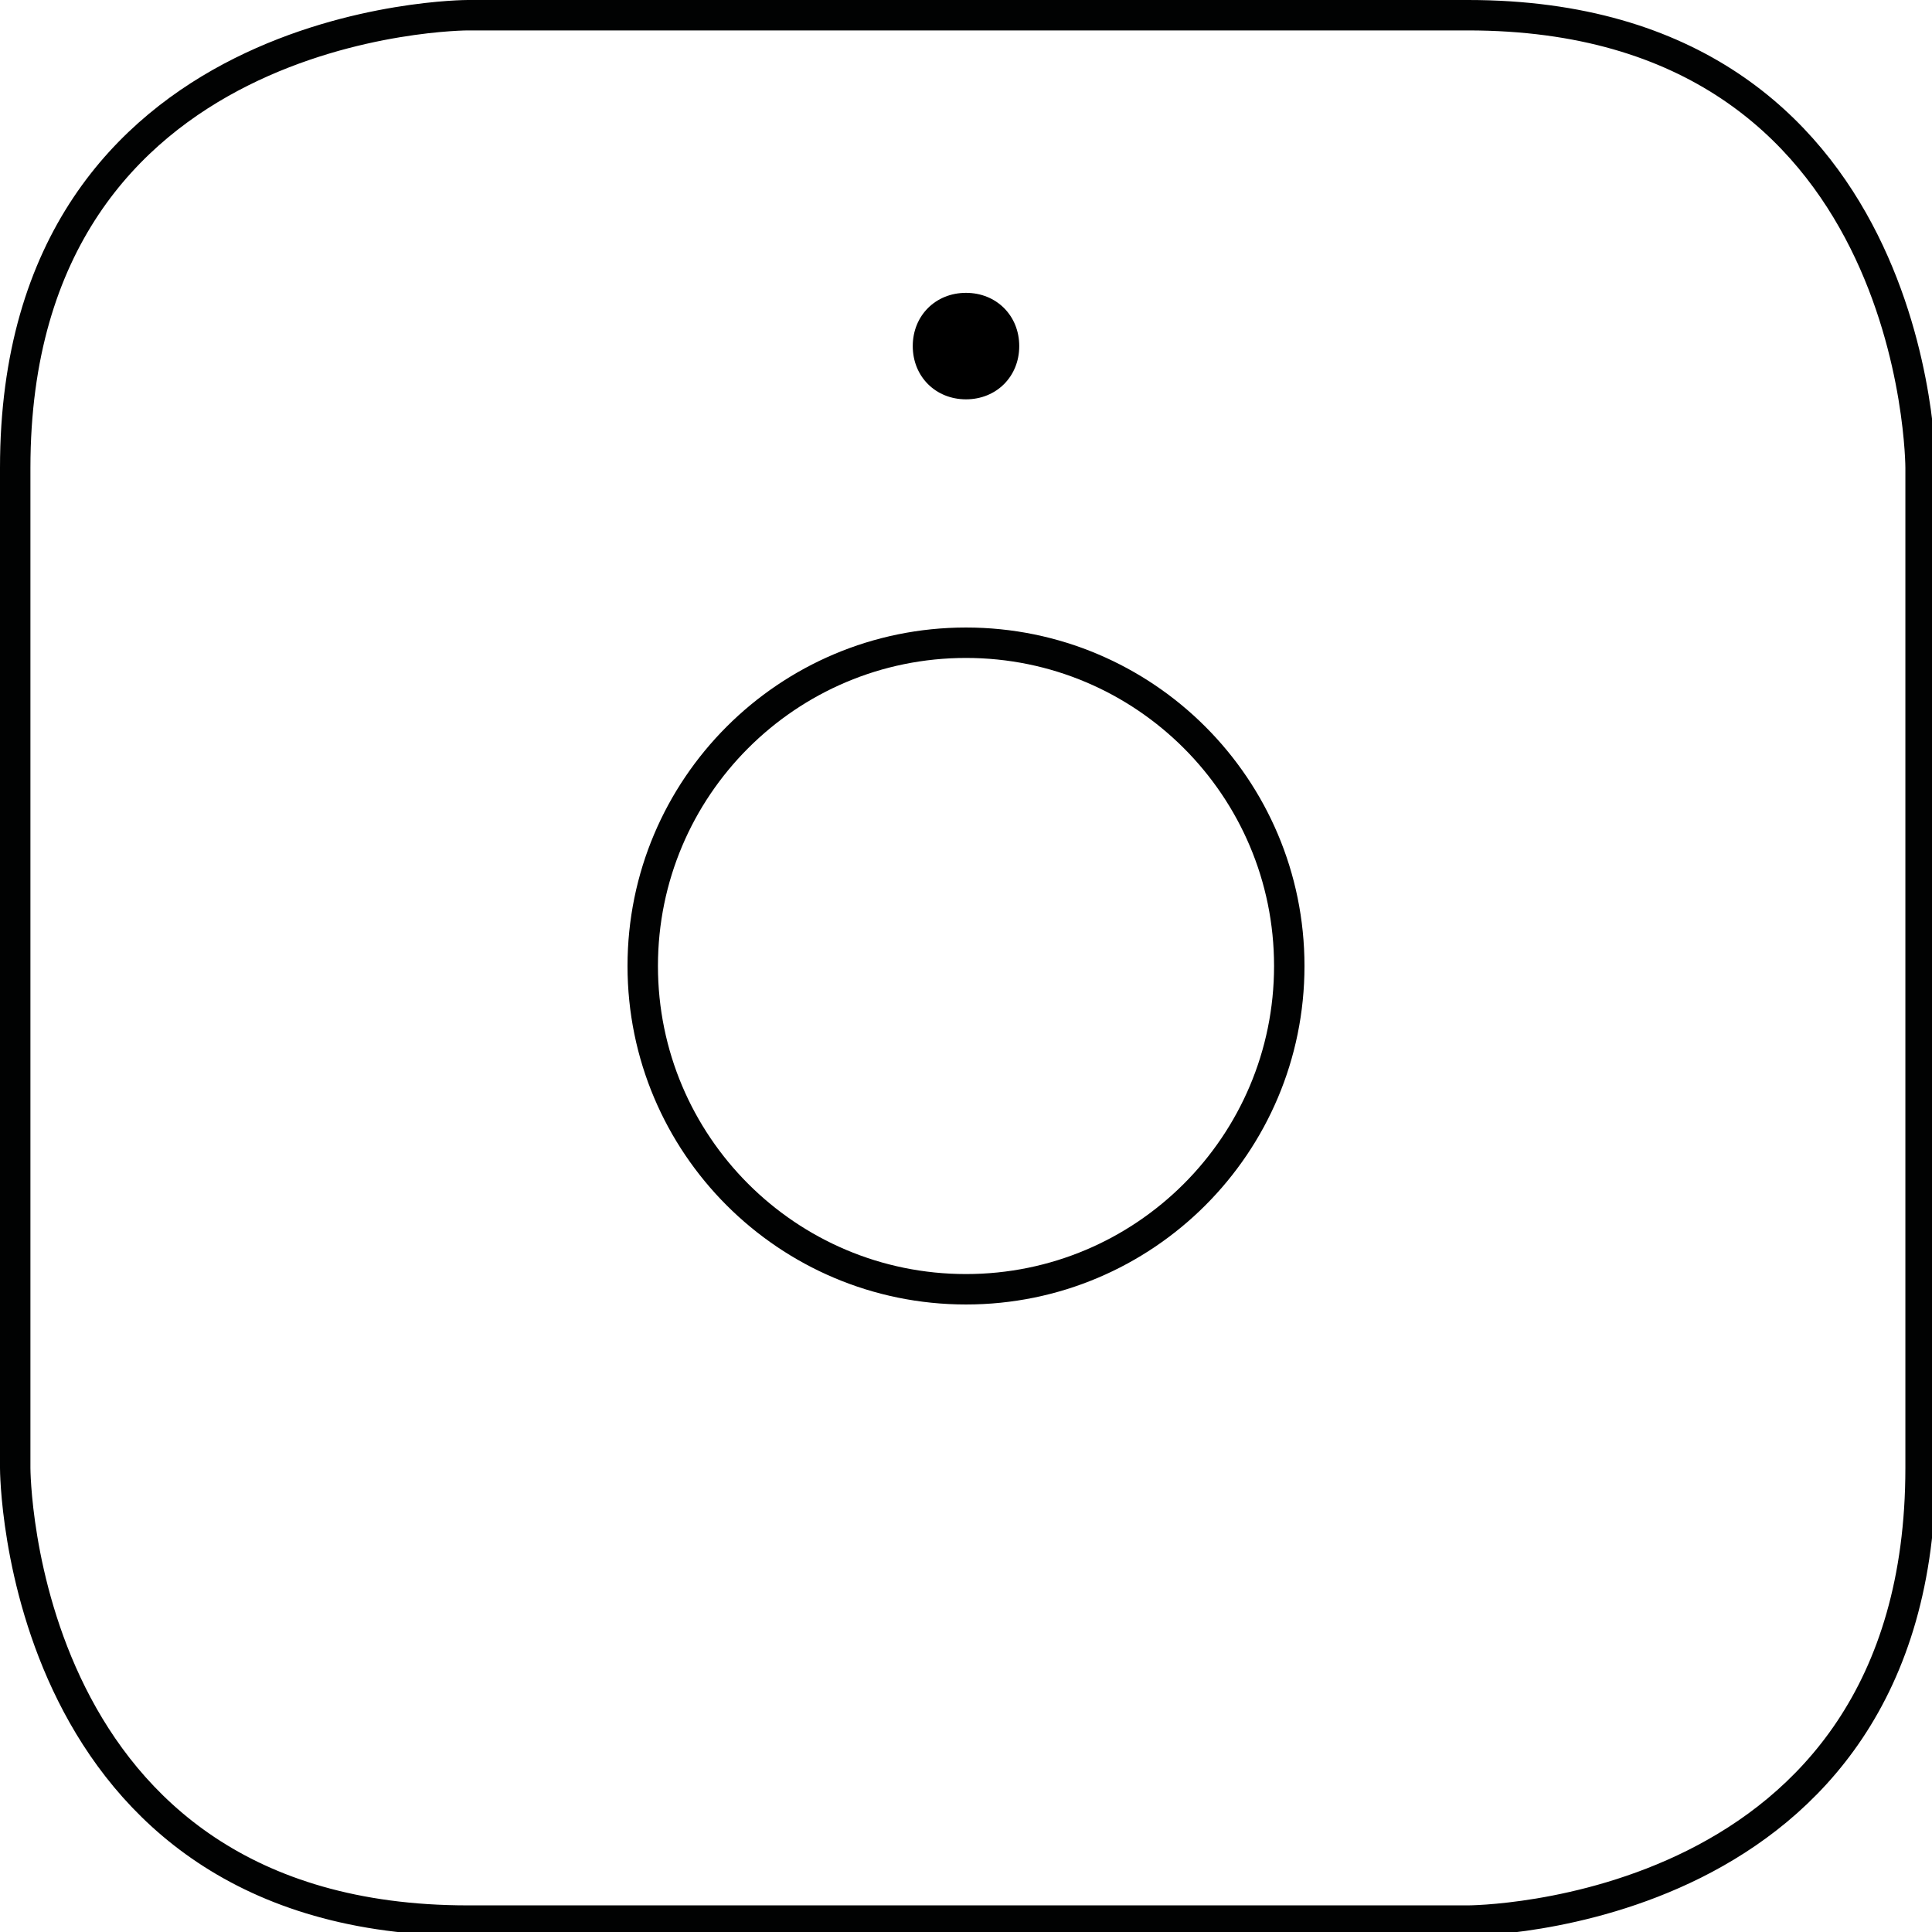
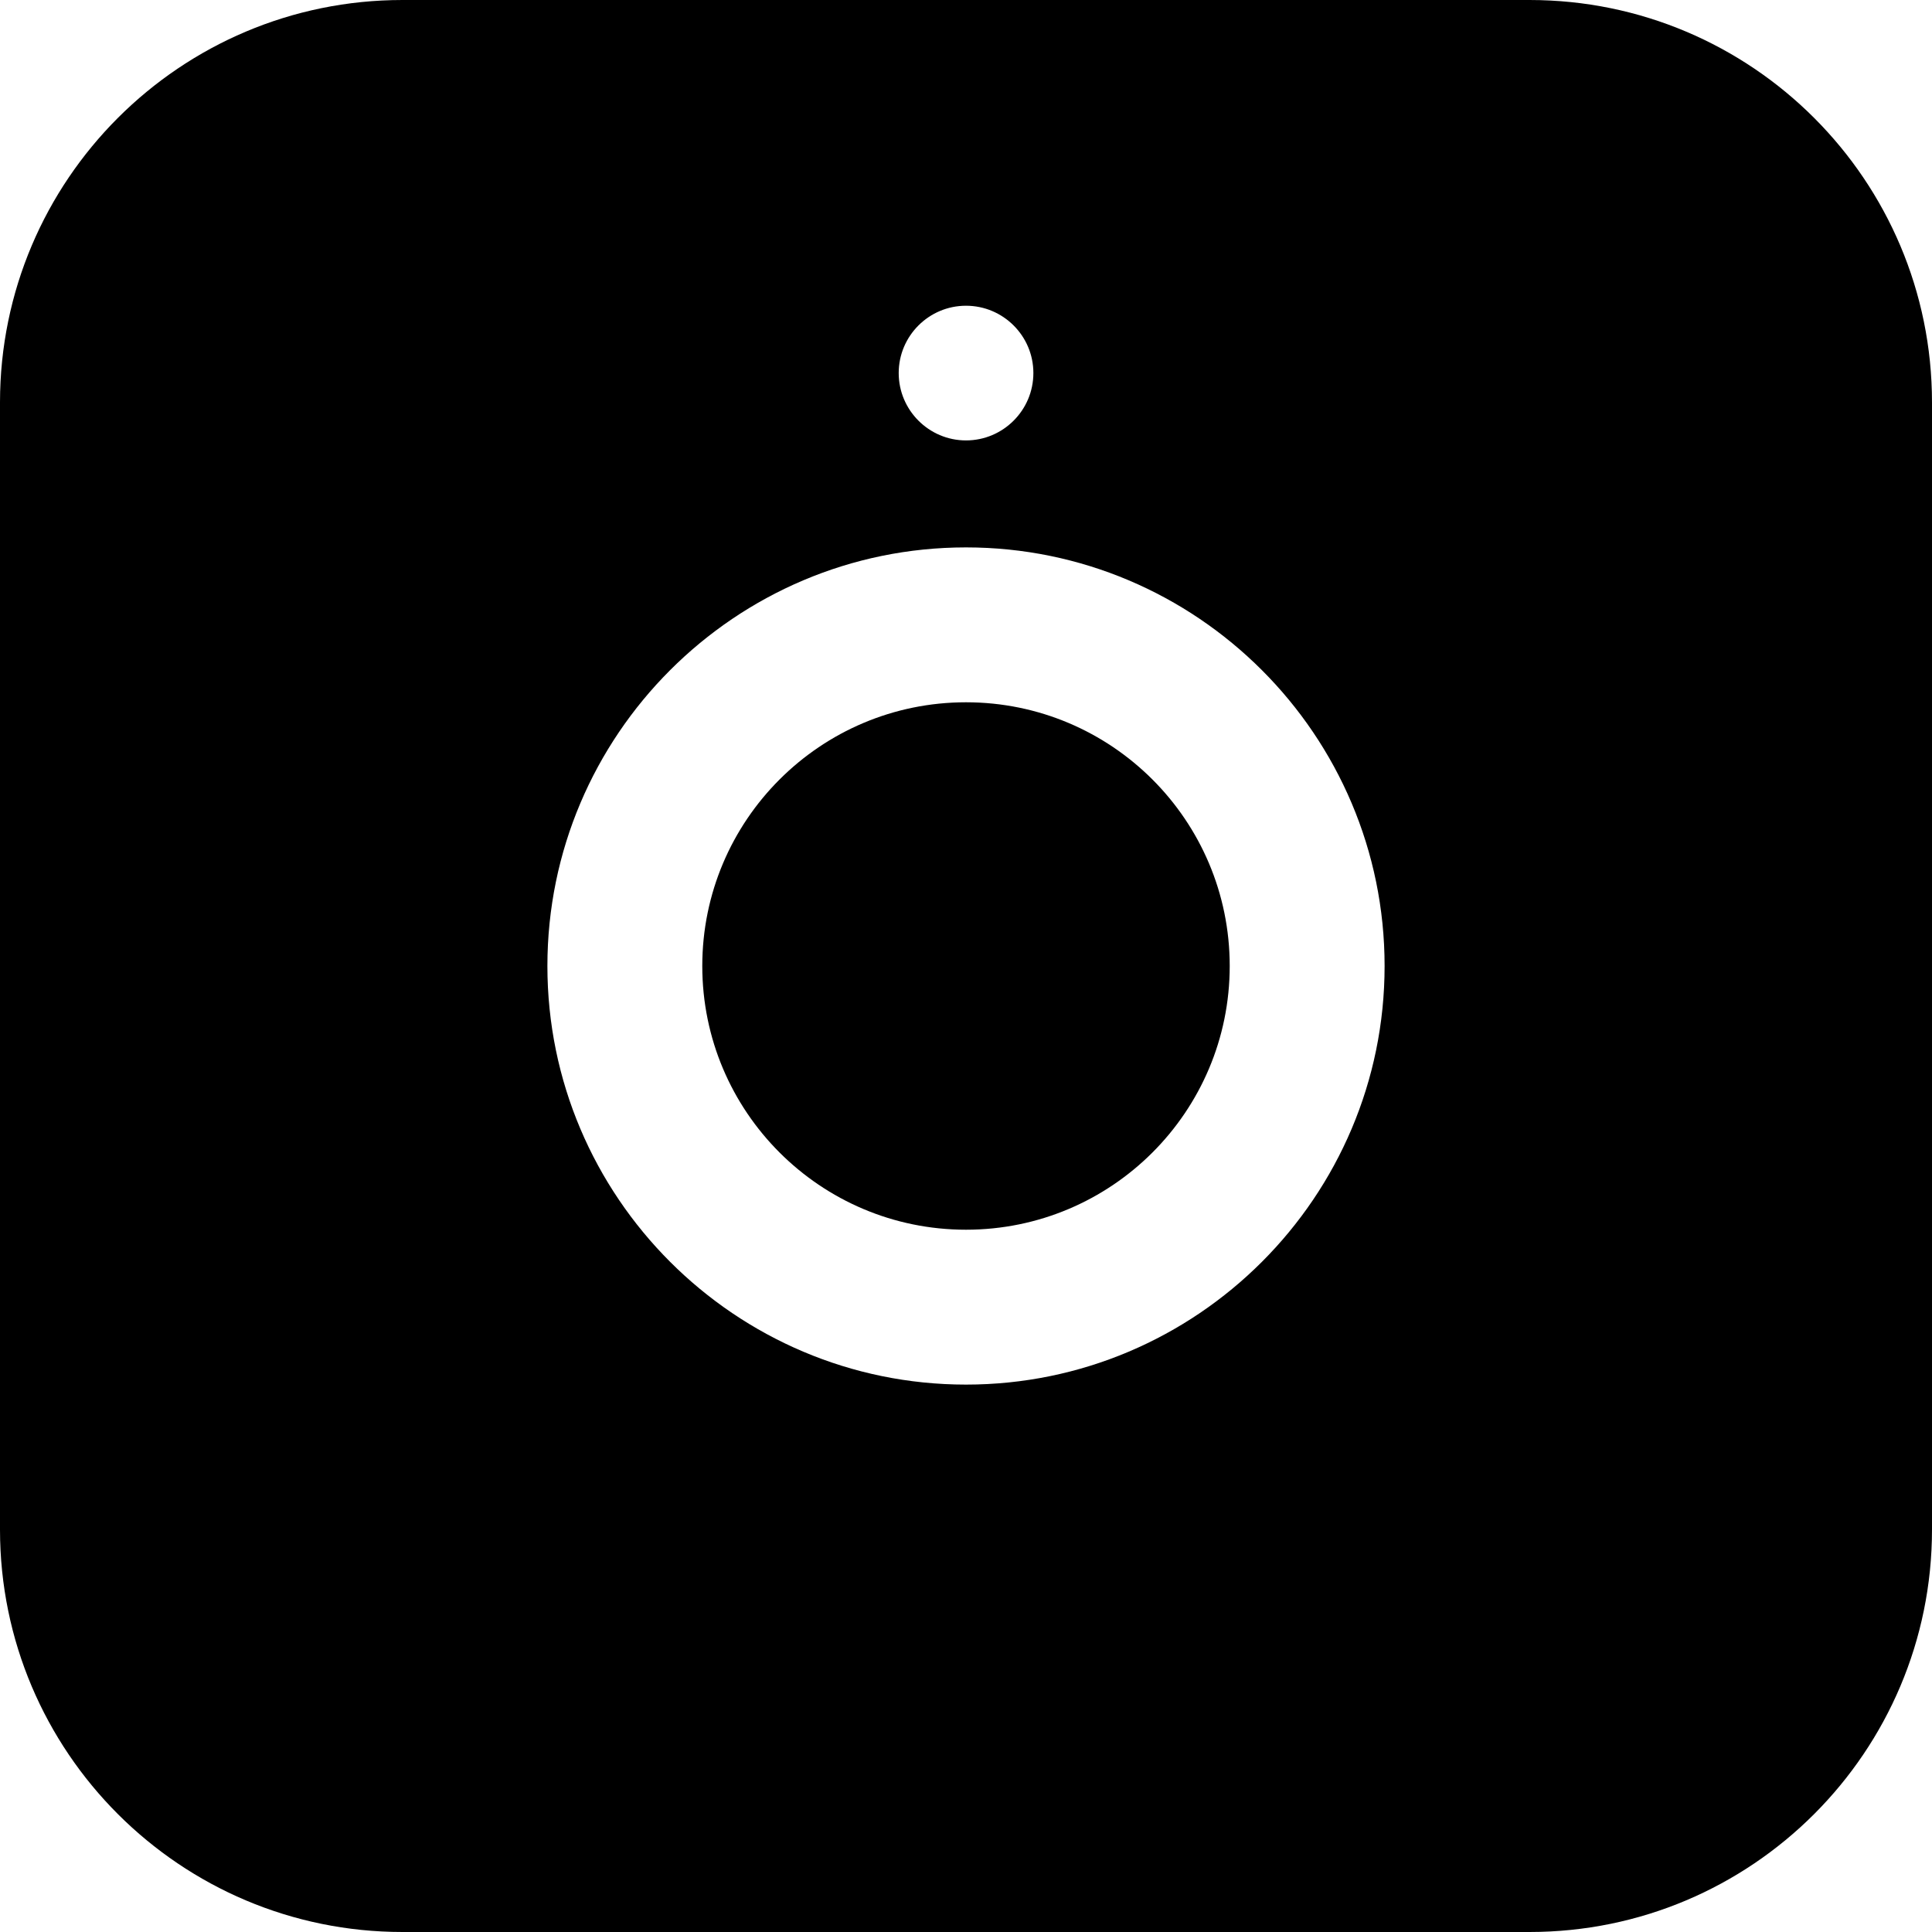
- <svg xmlns="http://www.w3.org/2000/svg" version="1.2" baseProfile="tiny" id="Layer_1" x="0px" y="0px" viewBox="0 0 50.8 50.8" xml:space="preserve">
-   <path fill="none" stroke="#010202" stroke-width="0.8" stroke-miterlimit="10" d="M12.3,0.4c0,0-11.9,0-11.9,11.9v26.3  c0,0,0,11.9,11.9,11.9h26.3c0,0,11.9,0,11.9-11.9V12.3c0,0,0-11.9-11.9-11.9H12.3z" />
-   <ellipse fill="none" stroke="#010202" stroke-width="0.8" stroke-miterlimit="10" cx="25.4" cy="25.4" rx="8.5" ry="8.5" />
-   <path d="M25.4,7.7c-0.8,0-1.4,0.6-1.4,1.4c0,0.8,0.6,1.4,1.4,1.4c0.8,0,1.4-0.6,1.4-1.4C26.8,8.3,26.2,7.7,25.4,7.7" />
+ <svg xmlns="http://www.w3.org/2000/svg" version="1.2" baseProfile="tiny" id="Layer_1" x="0px" y="0px" viewBox="0 0 24 24" xml:space="preserve">
+   <g>
+     <circle fill="none" cx="12" cy="4.634" r="0.837" />
+     <path fill="none" d="M12,6.8c-2.867,0-5.2,2.332-5.2,5.2s2.333,5.2,5.2,5.2c2.868,0,5.2-2.332,5.2-5.2S14.868,6.8,12,6.8z    M12,15.275c-1.807,0-3.276-1.469-3.276-3.275c0-1.807,1.469-3.276,3.276-3.276c1.806,0,3.276,1.469,3.276,3.276   C15.276,13.806,13.806,15.275,12,15.275z" />
+     <circle cx="12" cy="12" r="3.276" />
+     <path d="M24,19V5c0-2.761-2.238-5-5-5H5C2.24,0,0.002,2.237,0,4.996v14.008C0.002,21.763,2.24,24,5,24h14   C21.762,24,24,21.761,24,19z M12,3.798c0.462,0,0.837,0.375,0.837,0.836S12.462,5.471,12,5.471c-0.461,0-0.836-0.376-0.836-0.837   S11.539,3.798,12,3.798z M12,17.2c-2.867,0-5.2-2.332-5.2-5.2S9.133,6.8,12,6.8c2.868,0,5.2,2.332,5.2,5.2S14.868,17.2,12,17.2z" />
+   </g>
</svg>
